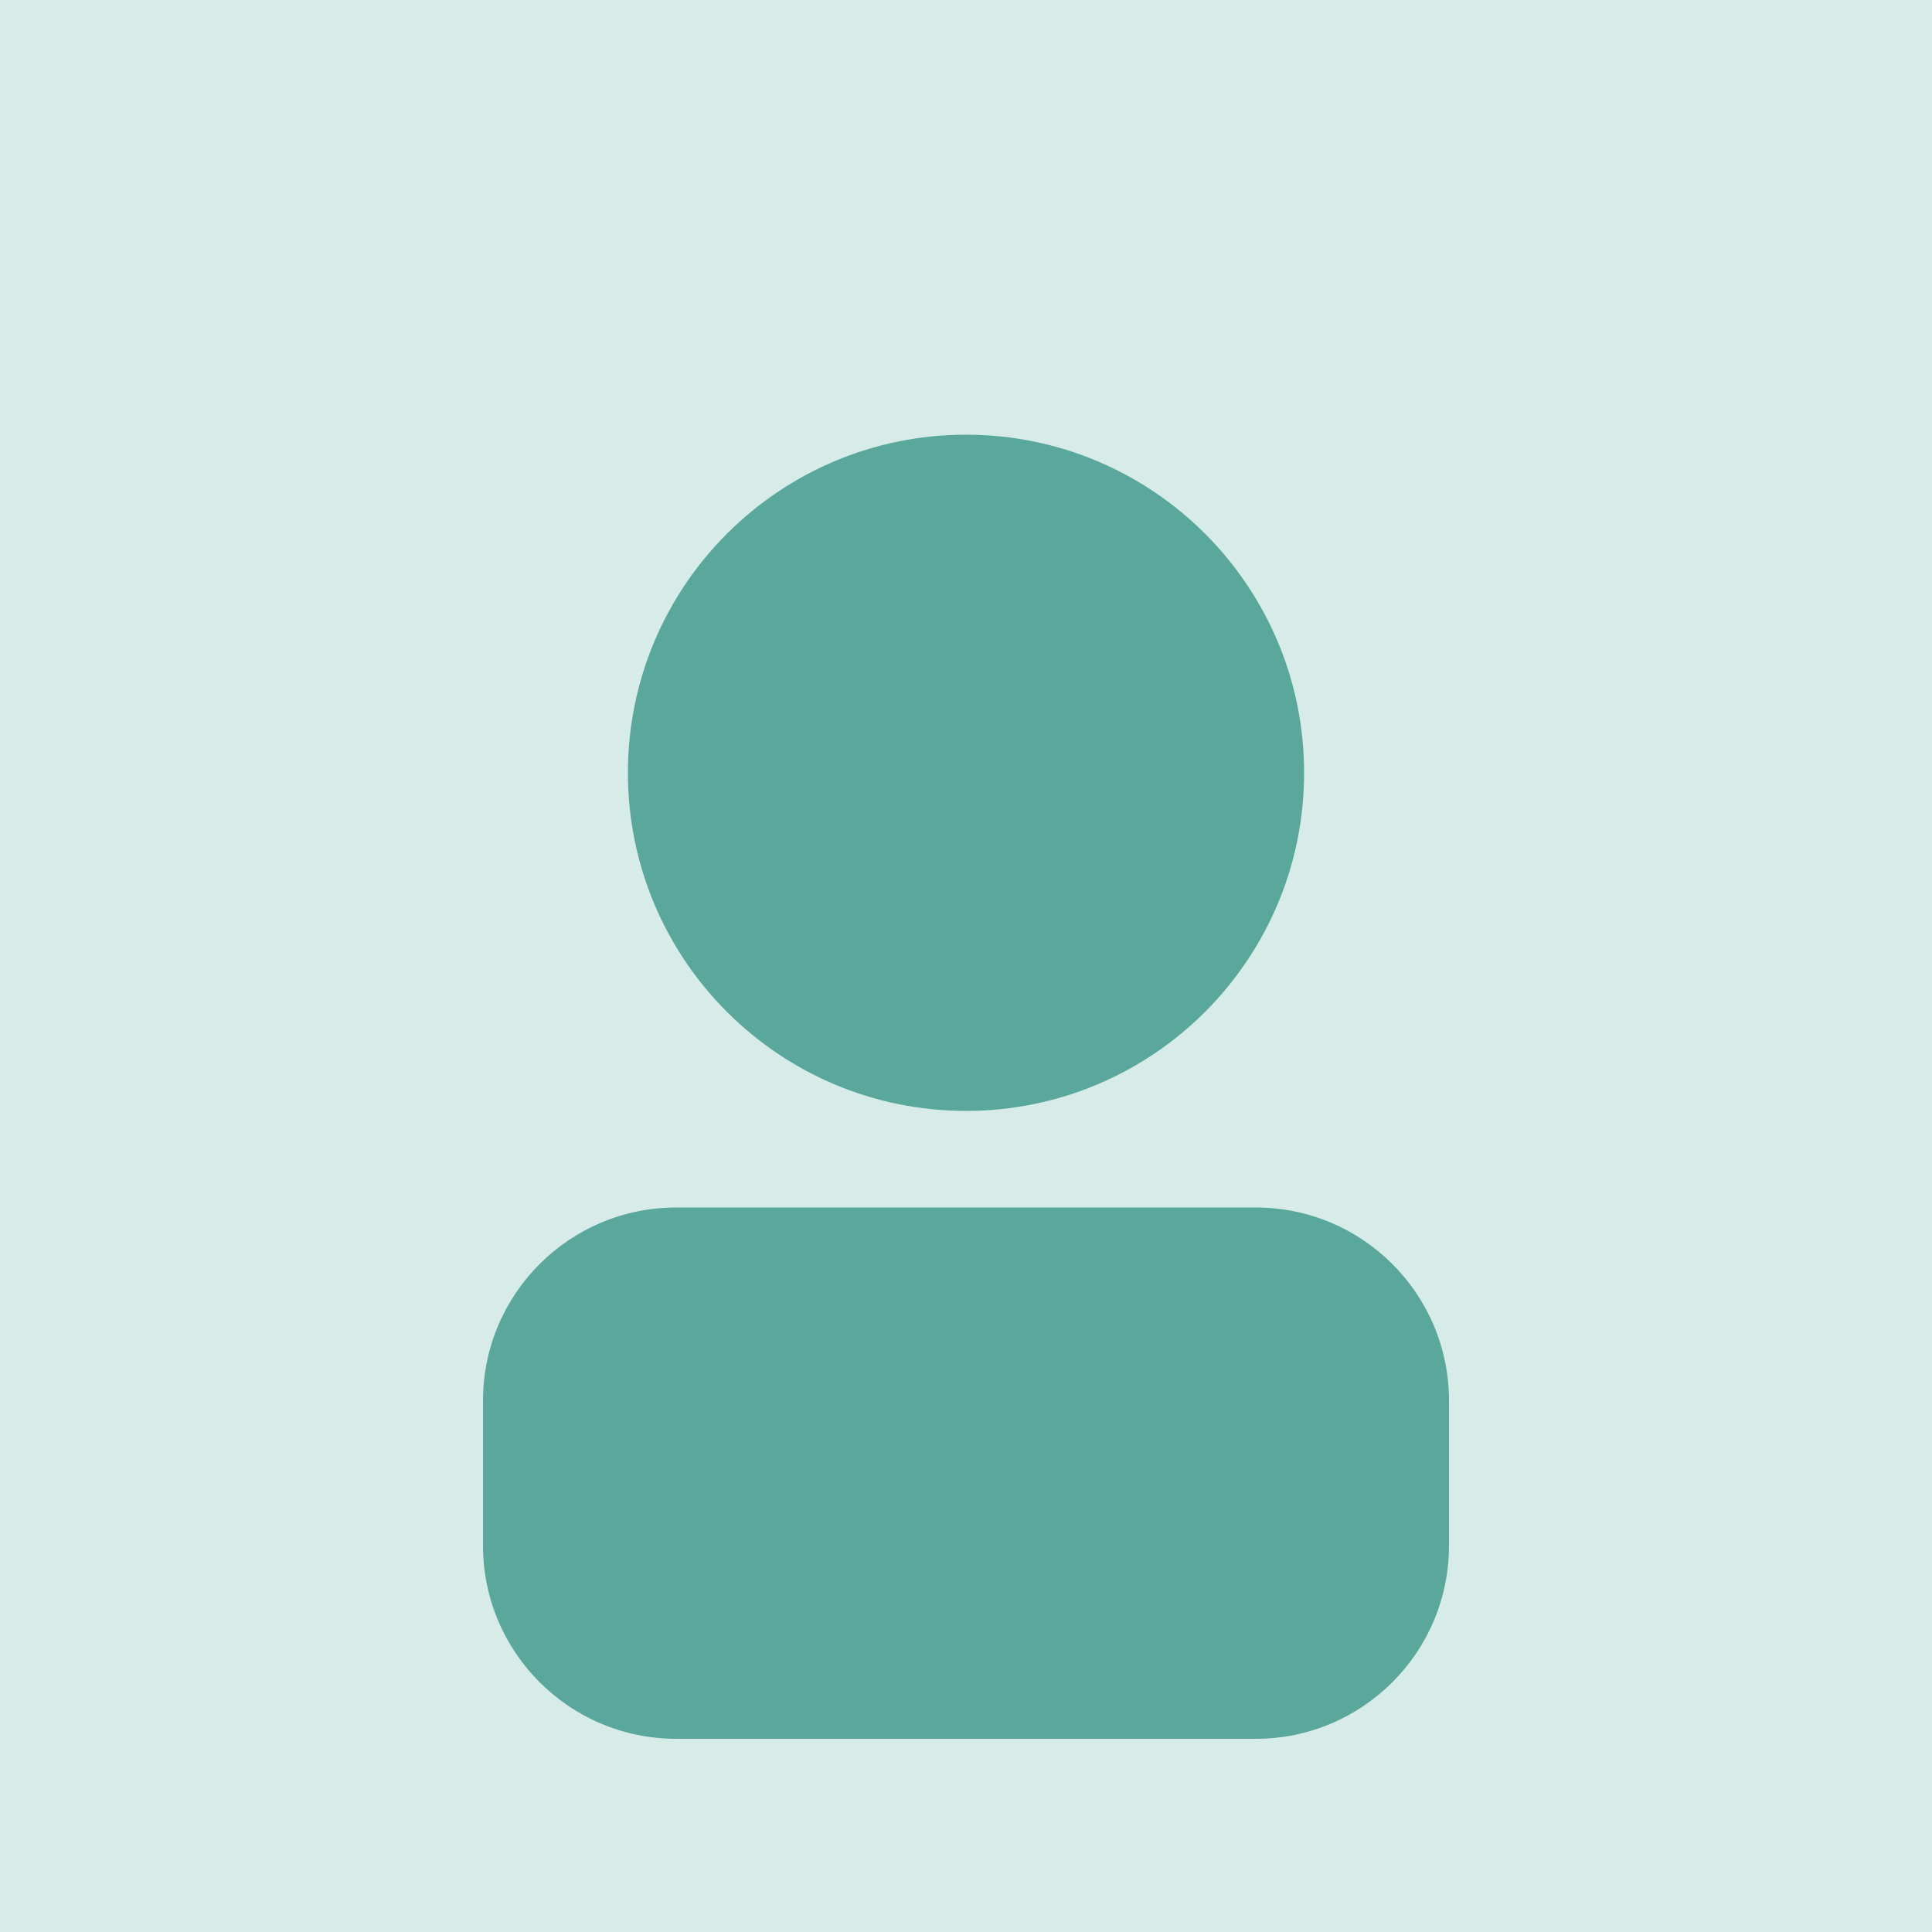
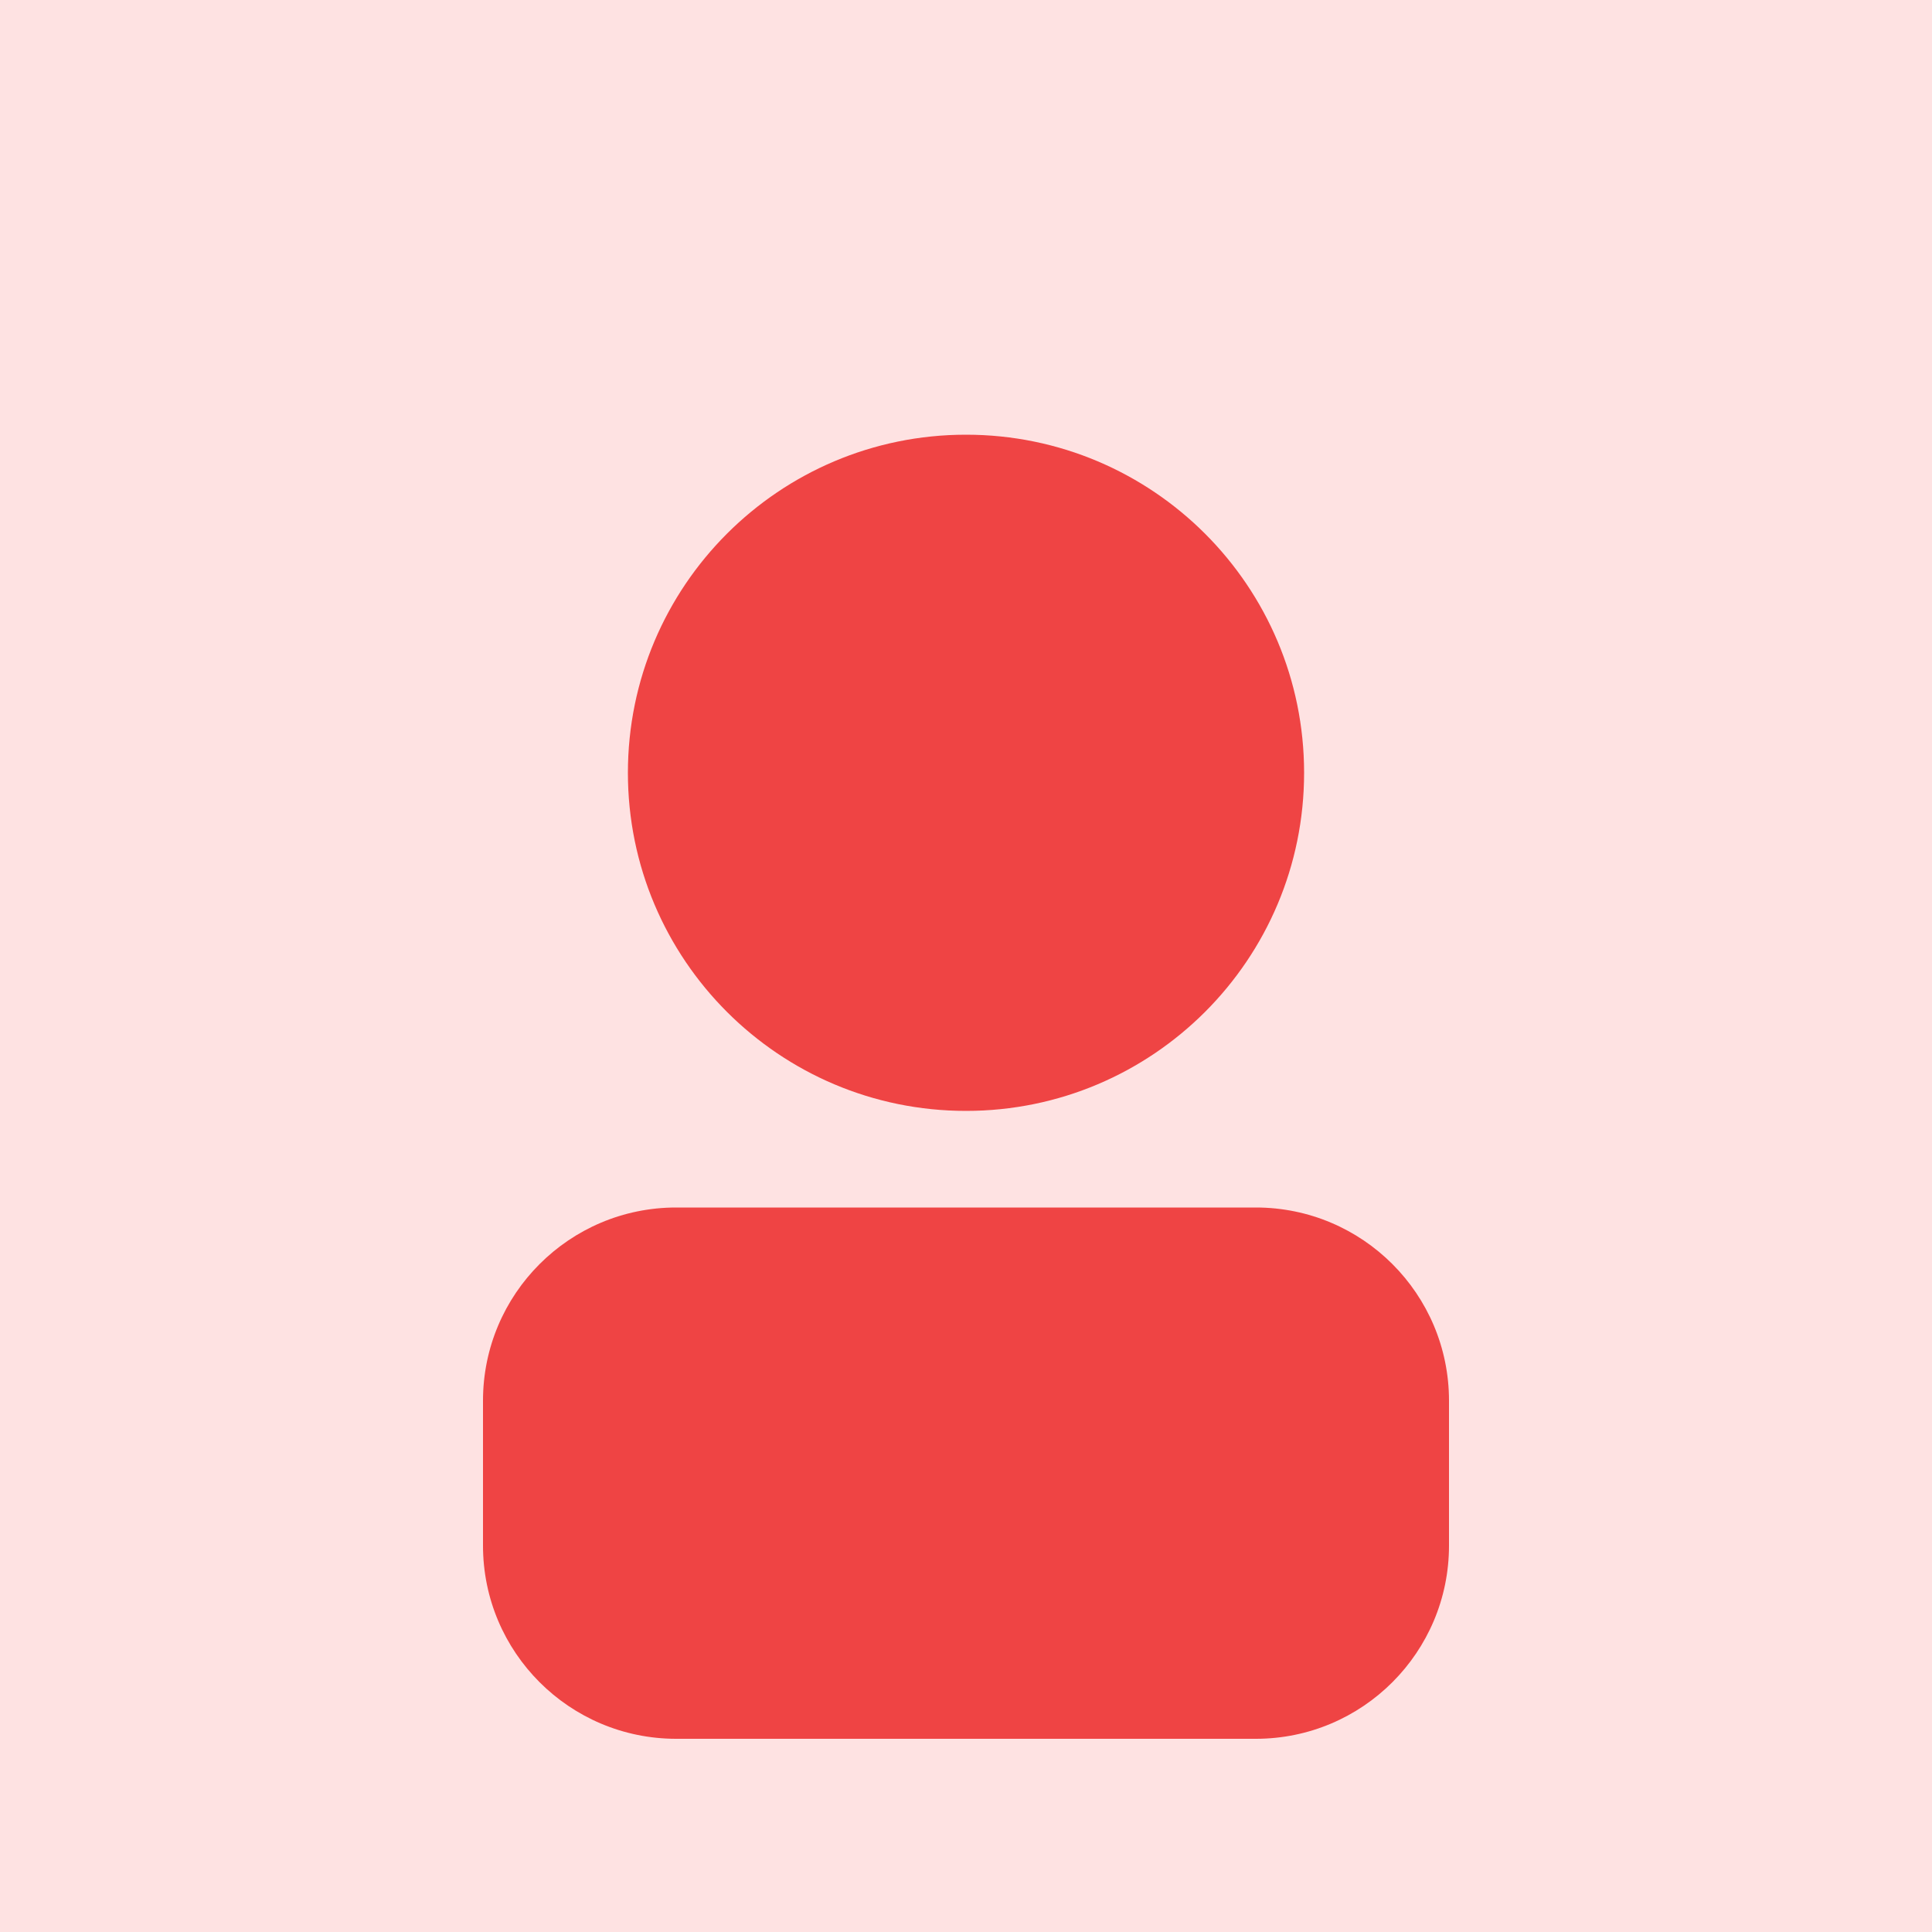
<svg xmlns="http://www.w3.org/2000/svg" viewBox="0 0 400 400" width="400" height="400">
-   <rect width="400" height="400" fill="#d7ece9" />
-   <circle cx="200" cy="160" r="70" fill="#5aa89c" />
-   <rect x="100" y="250" width="200" height="110" rx="40" fill="#5aa89c" />
+   <rect width="400" height="400" fill="#fee2e2" />
+   <circle cx="200" cy="160" r="70" fill="#ef4444" />
+   <rect x="100" y="250" width="200" height="110" rx="40" fill="#ef4444" />
</svg>
